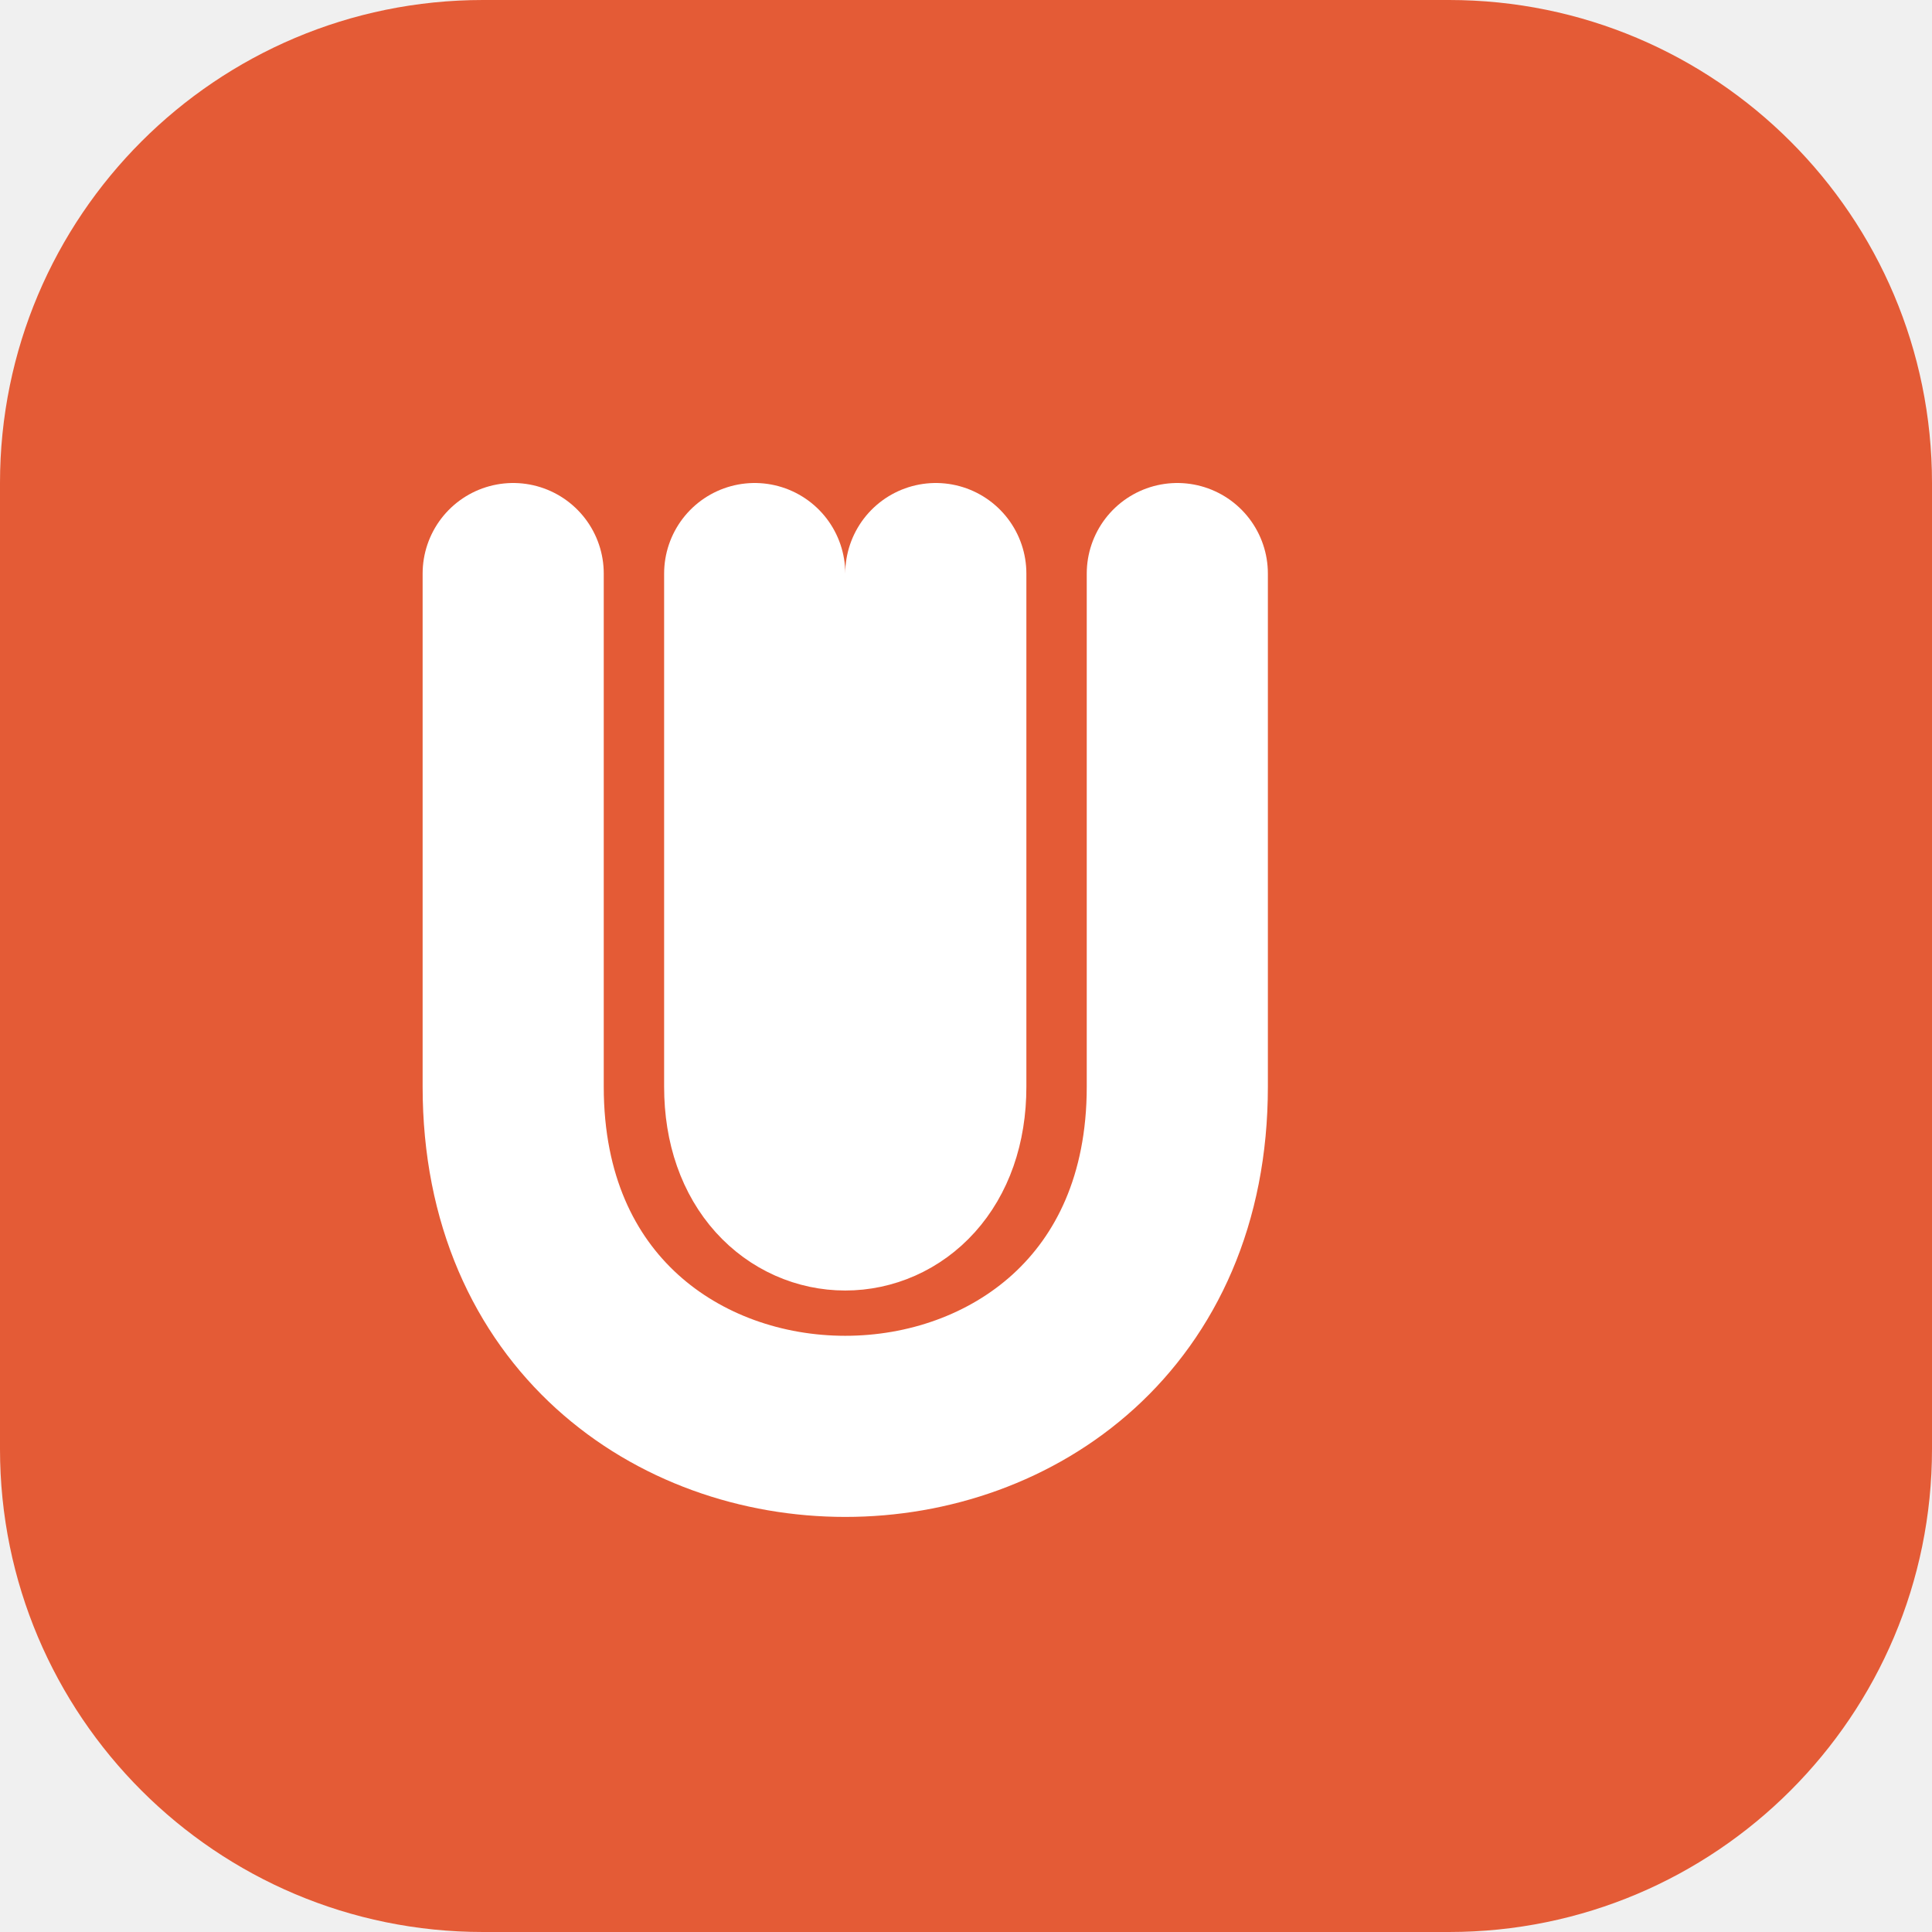
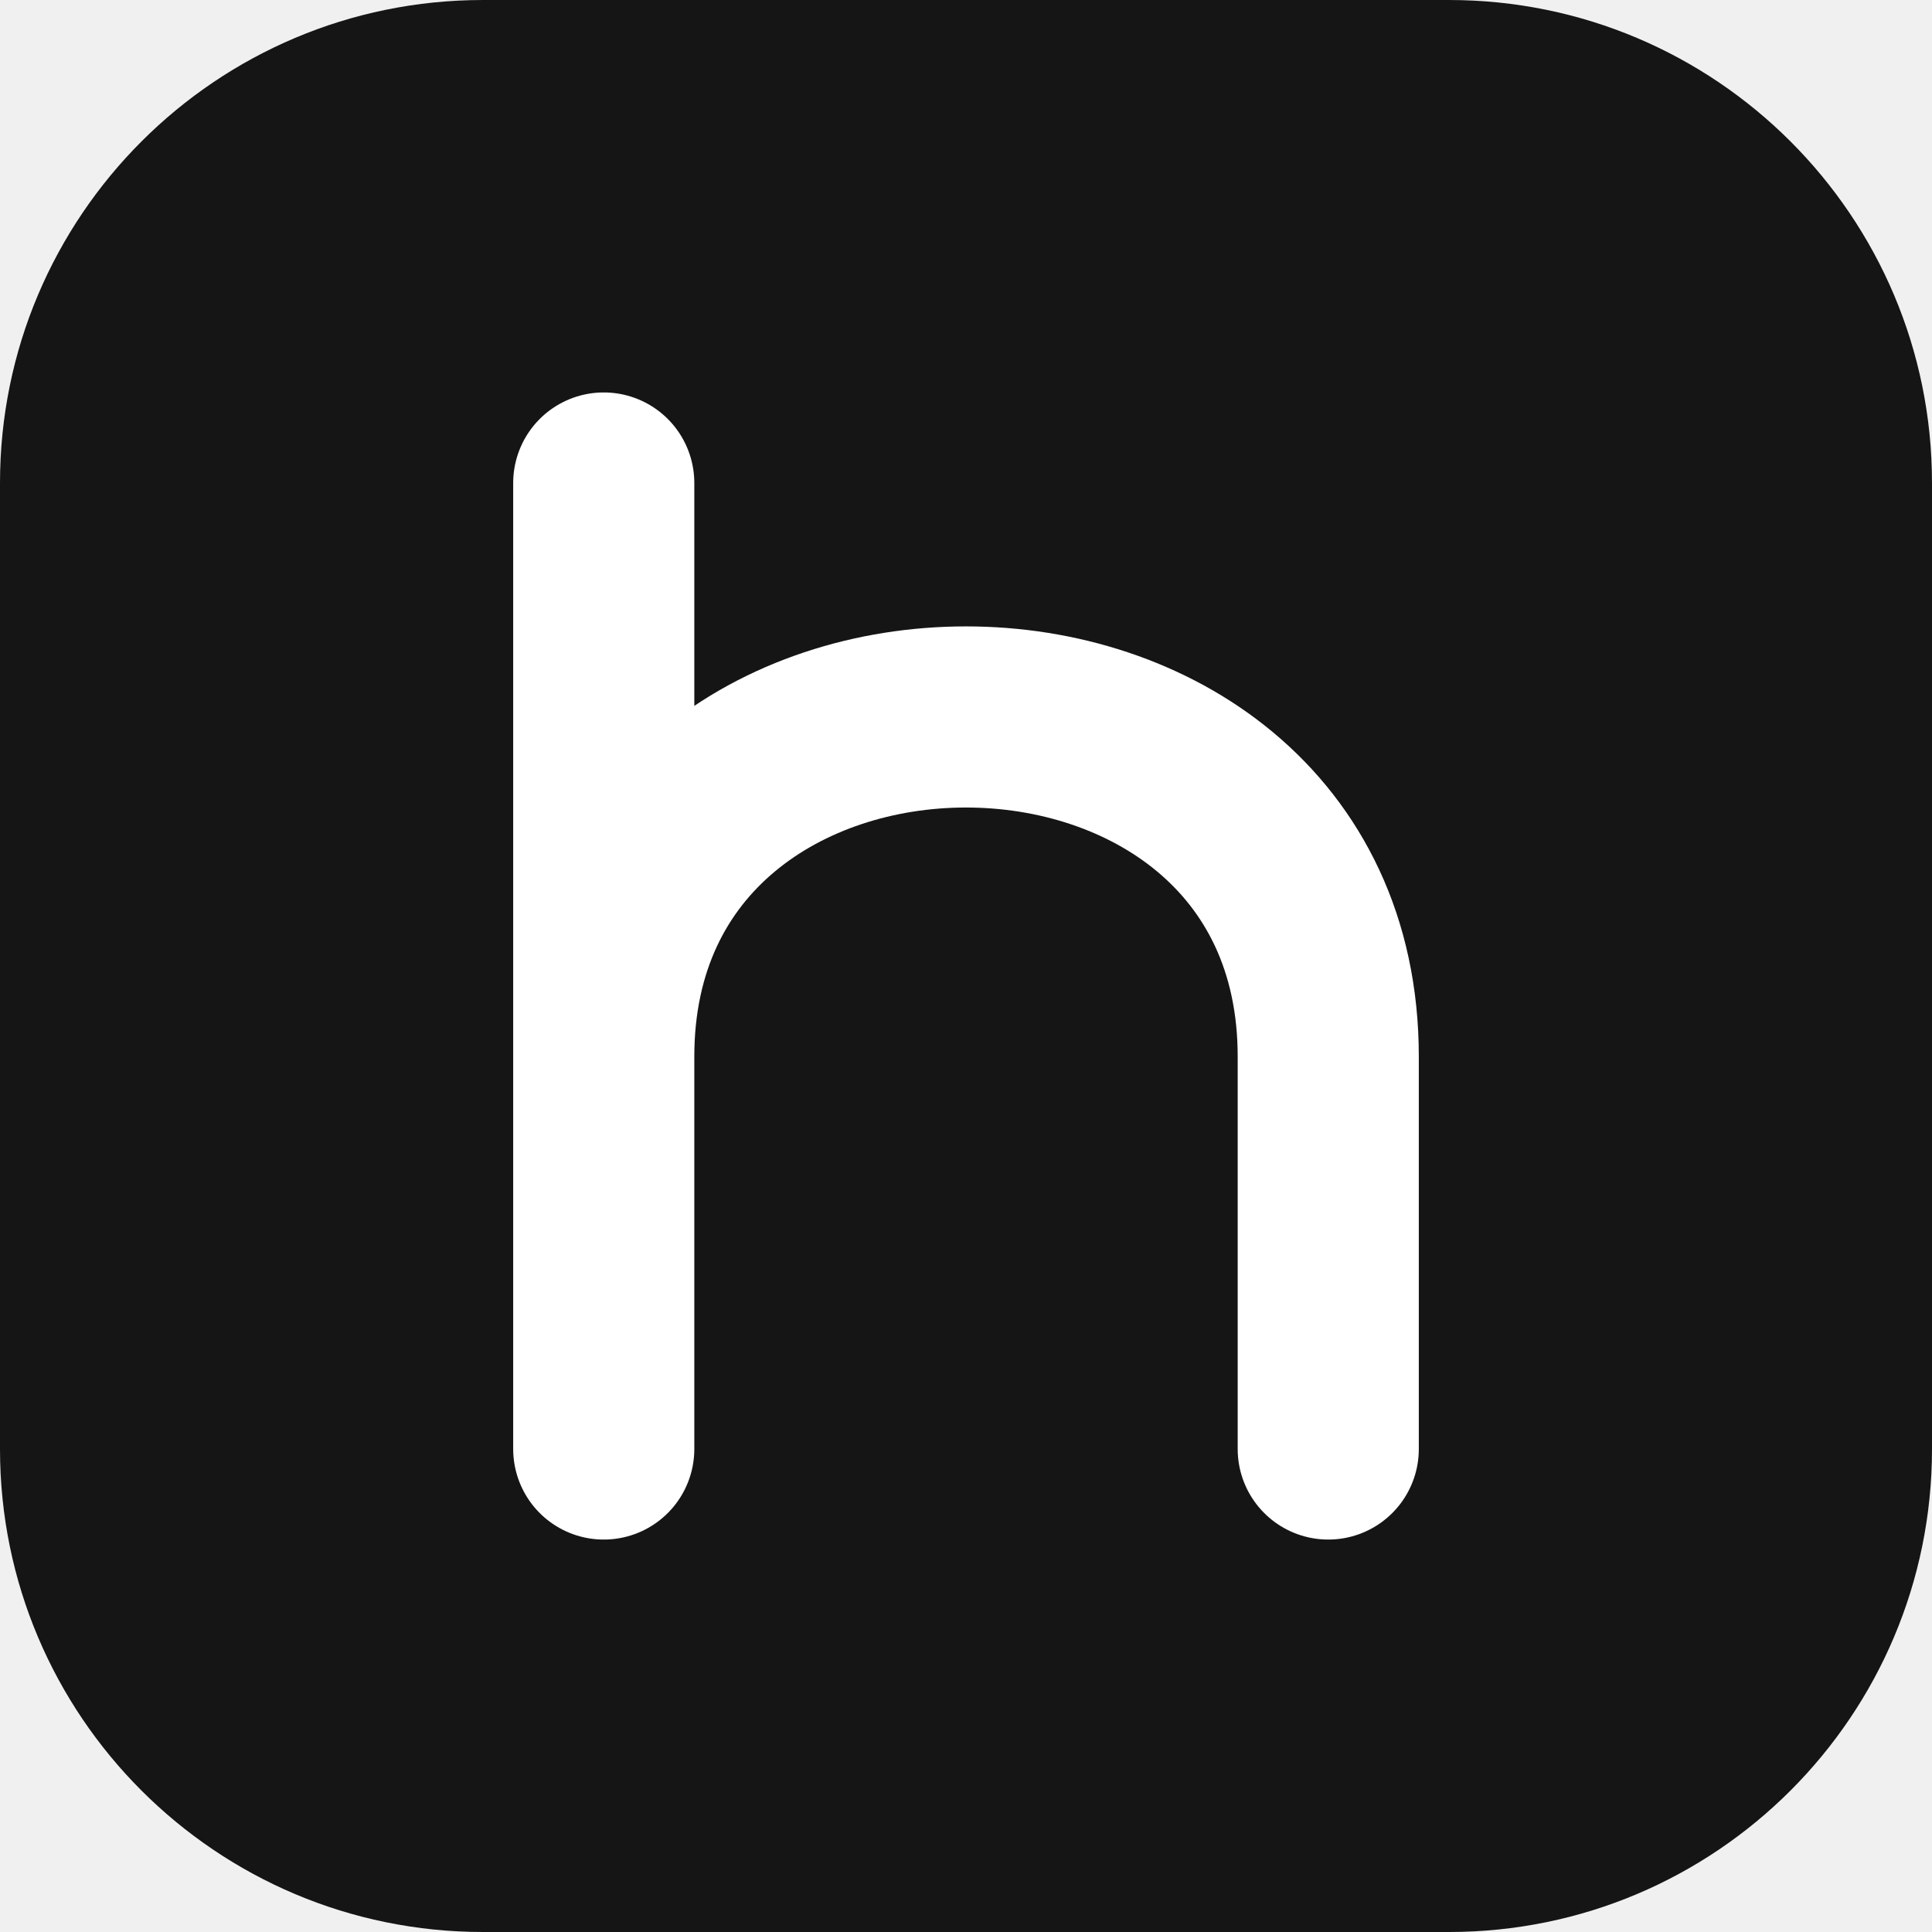
<svg xmlns="http://www.w3.org/2000/svg" viewBox="0 0 64 64">
-   <rect width="64" height="64" rx="16" fill="#e45b36" />
-   <path d="M17 19v17c0 15 22 15 22 0V19M25 19v17c0 5 6 5 6 0V19" fill="none" stroke="#fff" stroke-width="6" stroke-linecap="round" />
+   <rect width="64" height="64" rx="16" fill="#151515" />
+   <path d="M20 16v32m0-13c0-15 24-15 24 0v13" fill="none" stroke="#fff" stroke-width="6" stroke-linecap="round" />
</svg>
